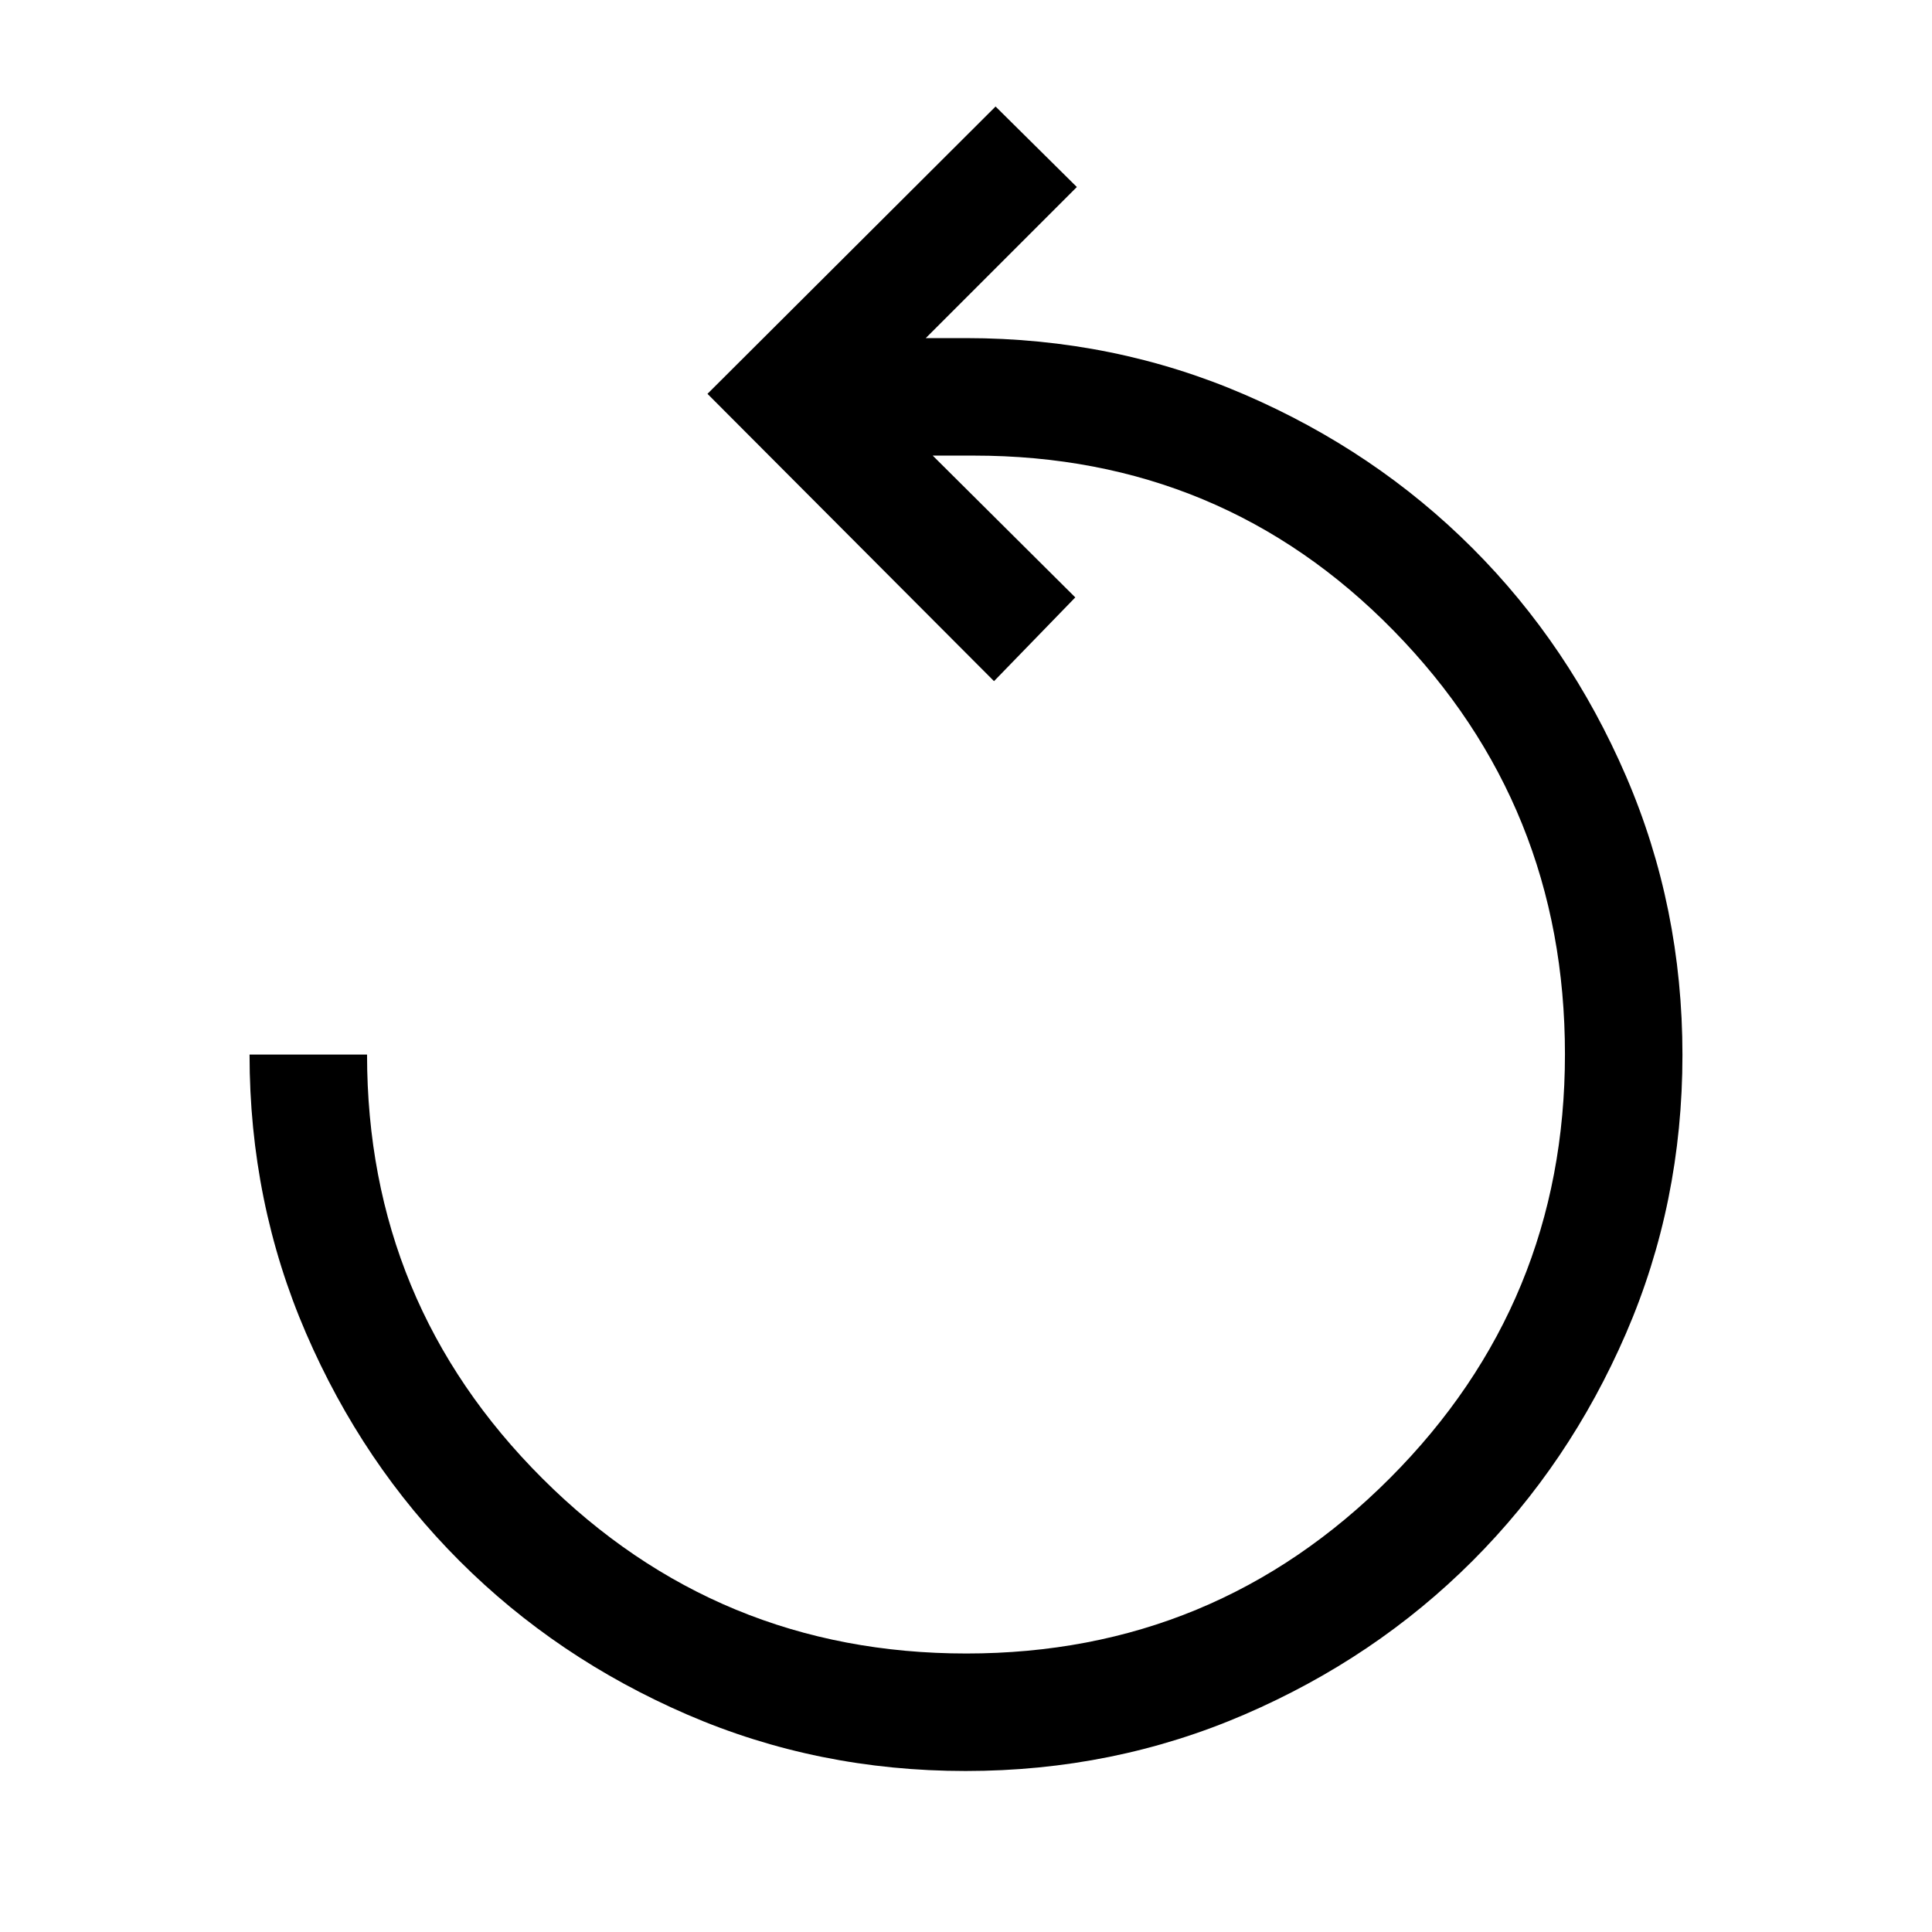
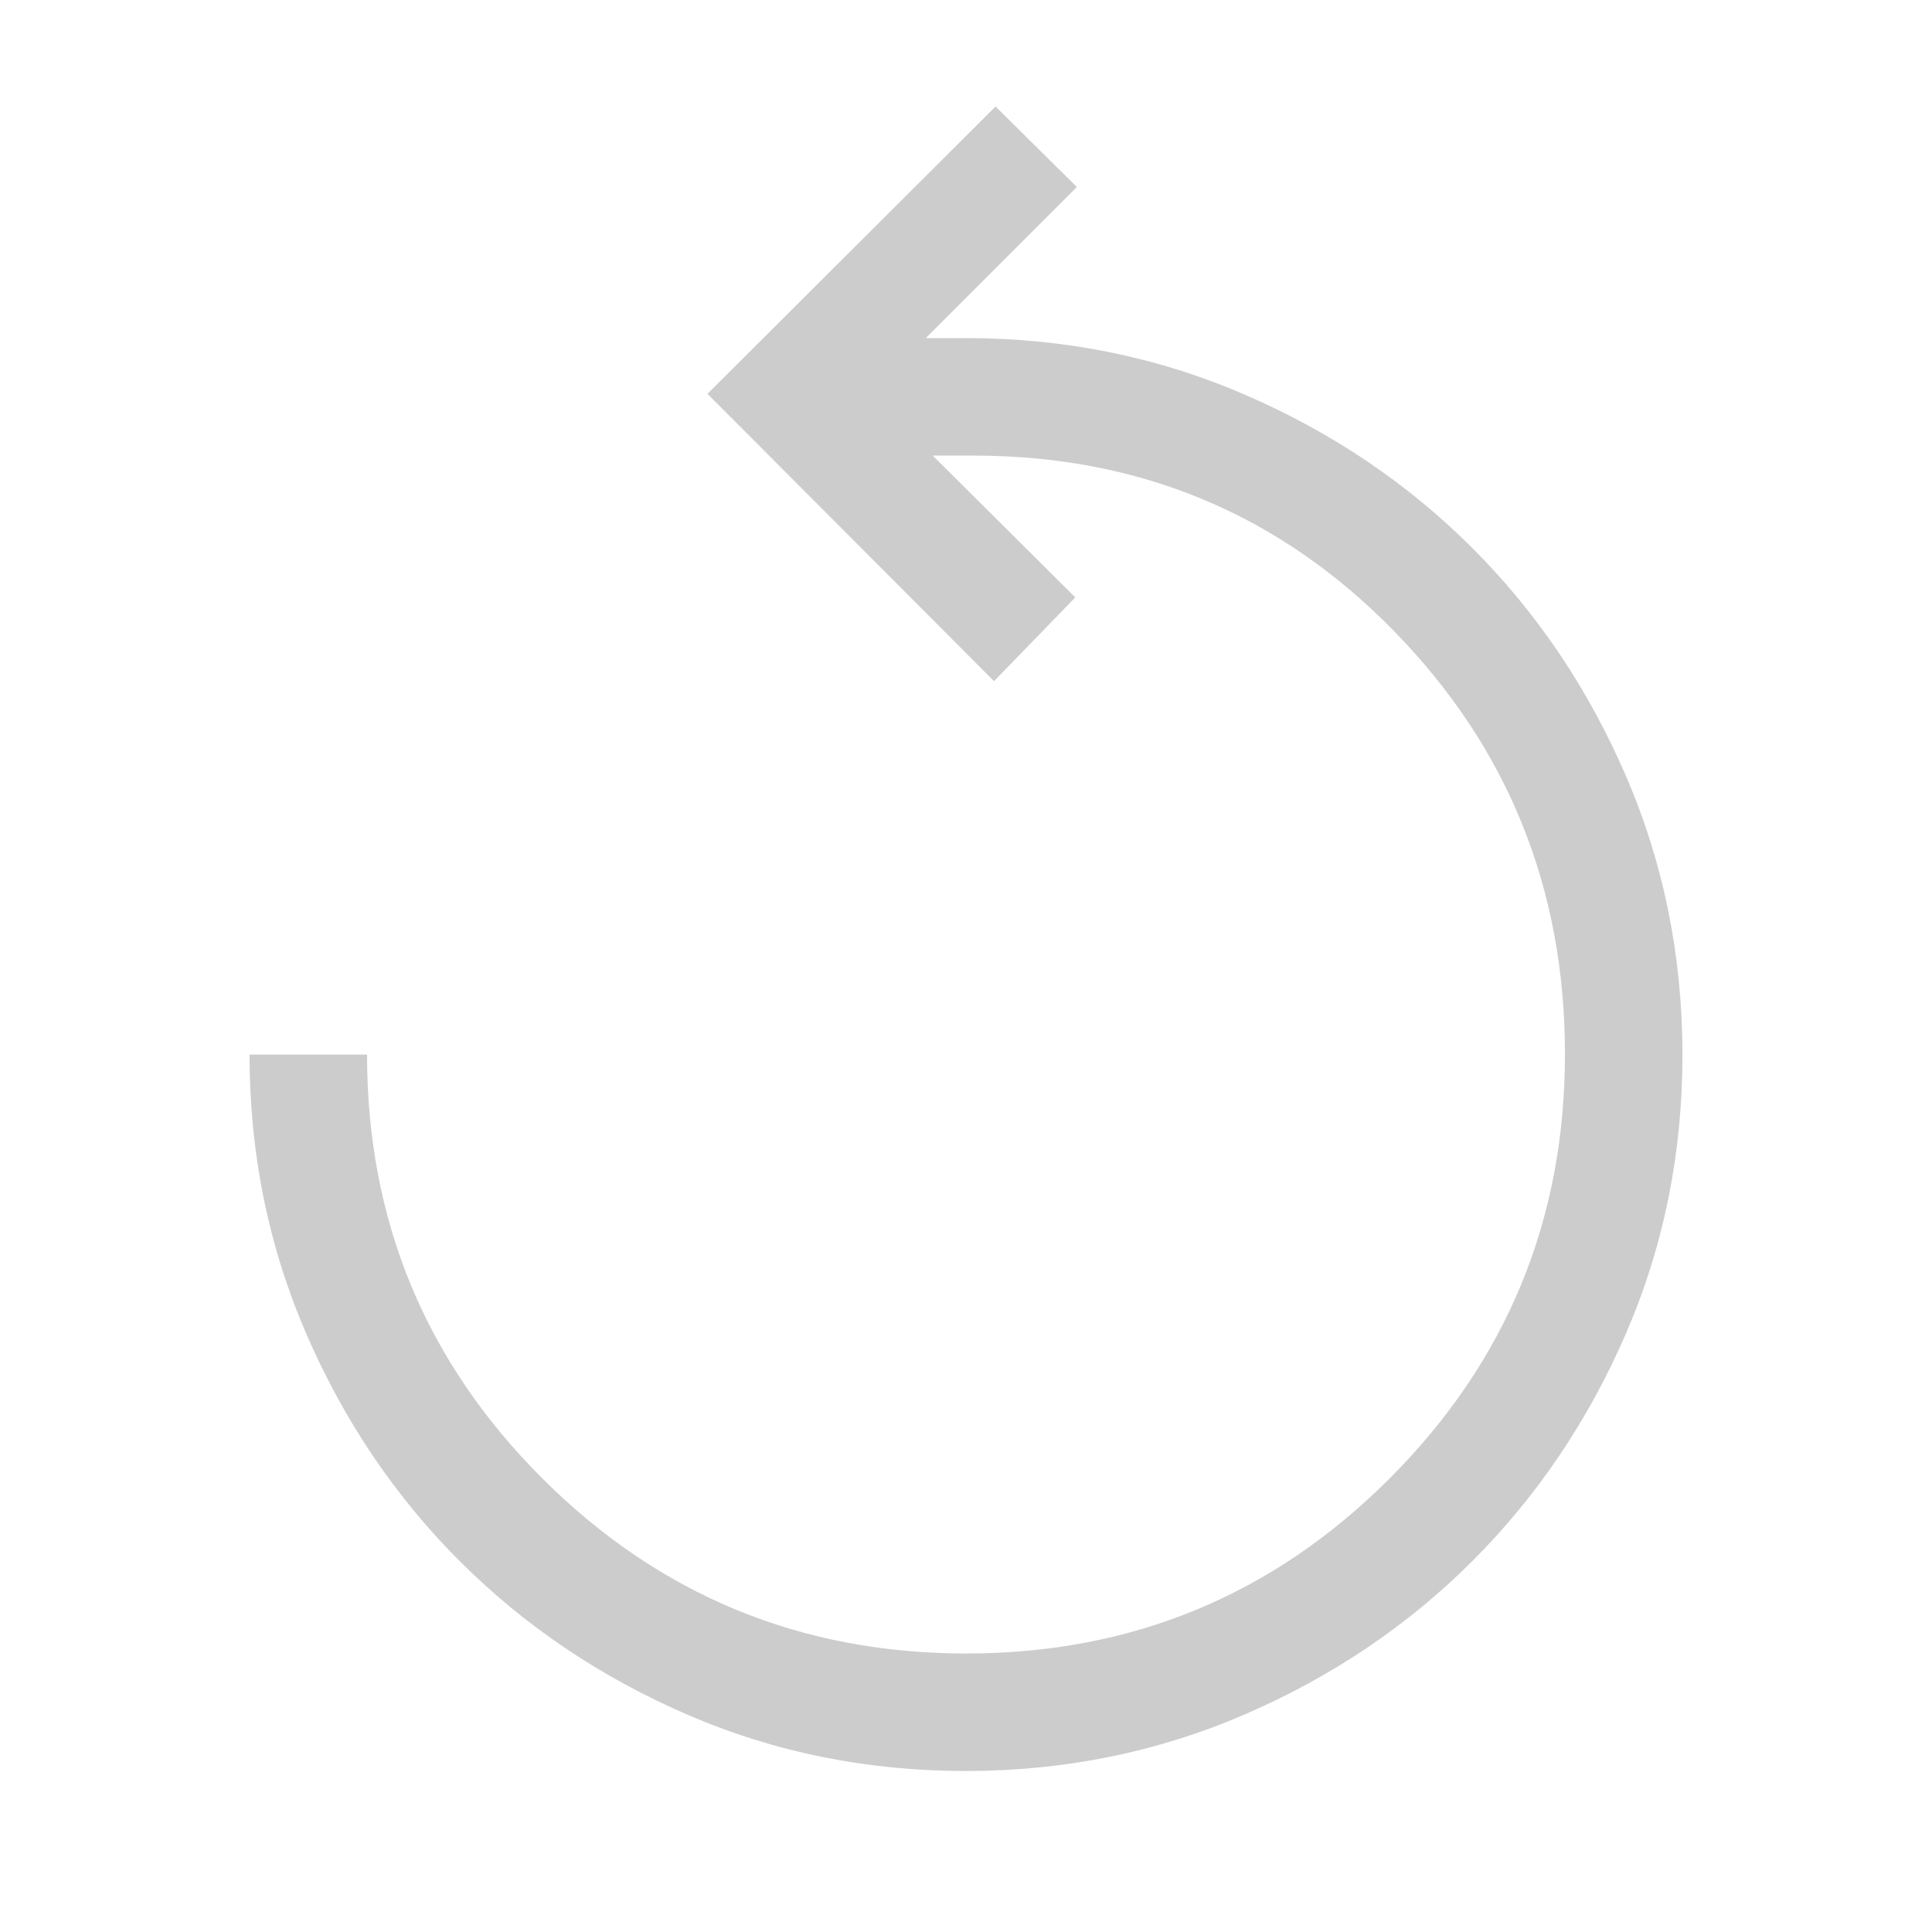
- <svg xmlns="http://www.w3.org/2000/svg" height="48" viewBox="0 -960 960 960" width="48">
-   <path d="M479.797-80.001q-73.566 0-138.387-28.062-64.822-28.061-113.054-76.293-48.232-48.232-76.293-113.192-28.062-64.96-28.062-138.452h58.384q0 123.692 87.14 210.654 87.141 86.961 210.654 86.961 123.513 0 210.475-87.14 86.961-87.141 86.961-210.654 0-123.513-85.165-210.475-85.165-86.961-208.604-86.961h-20.385l70.846 70.461-40.383 41.615L351.54-764.307l143.153-142.768 40.384 40L460-791.999h20q73.492 0 138.452 28.062 64.96 28.061 113.192 76.293 48.232 48.232 76.293 113.257 28.062 65.024 28.062 138.59T807.937-297.41q-28.061 64.822-76.293 113.054-48.232 48.232-113.257 76.293-65.024 28.062-138.59 28.062Z" />
+ <svg xmlns="http://www.w3.org/2000/svg" height="48" viewBox="0 -960 960 960" width="48" fill="#cccccc">
+   <path d="M479.797-80.001q-73.566 0-138.387-28.062-64.822-28.061-113.054-76.293-48.232-48.232-76.293-113.192-28.062-64.96-28.062-138.452h58.384q0 123.692 87.14 210.654 87.141 86.961 210.654 86.961 123.513 0 210.475-87.14 86.961-87.141 86.961-210.654 0-123.513-85.165-210.475-85.165-86.961-208.604-86.961h-20.385l70.846 70.461-40.383 41.615L351.54-764.307l143.153-142.768 40.384 40L460-791.999h20q73.492 0 138.452 28.062 64.96 28.061 113.192 76.293 48.232 48.232 76.293 113.257 28.062 65.024 28.062 138.59T807.937-297.41q-28.061 64.822-76.293 113.054-48.232 48.232-113.257 76.293-65.024 28.062-138.59 28.062Z" fill="#cccccc" />
</svg>
